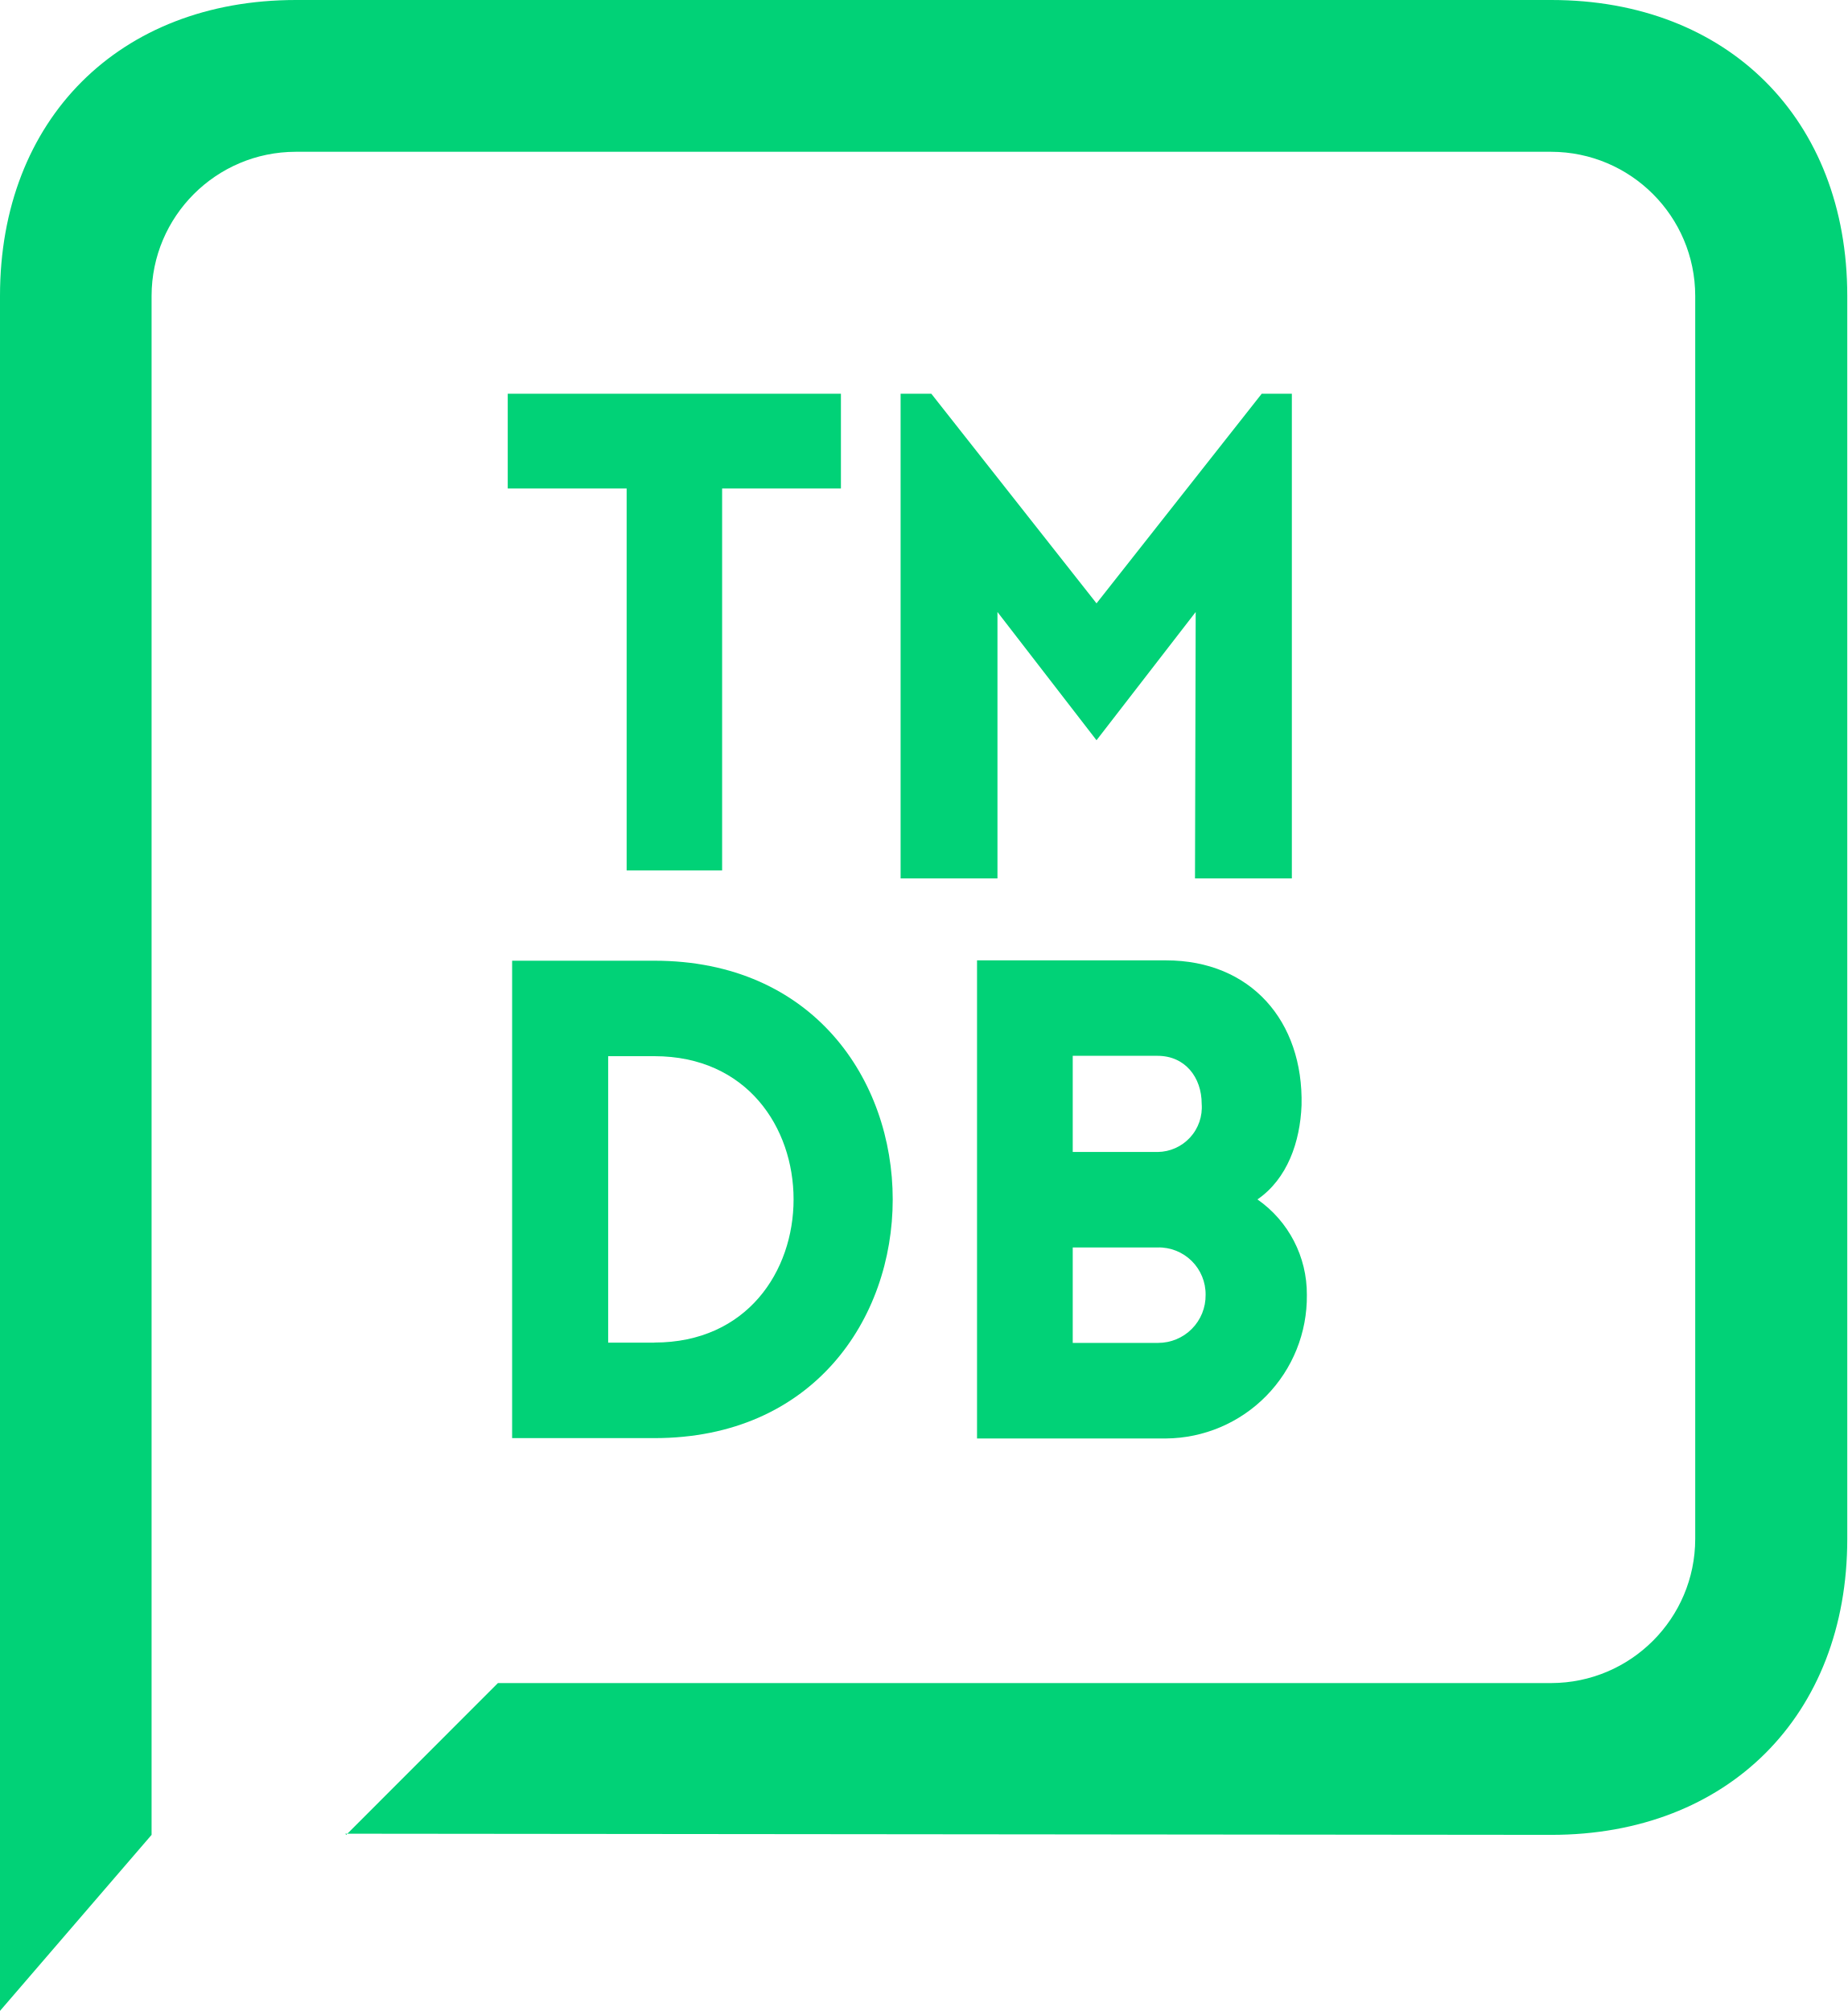
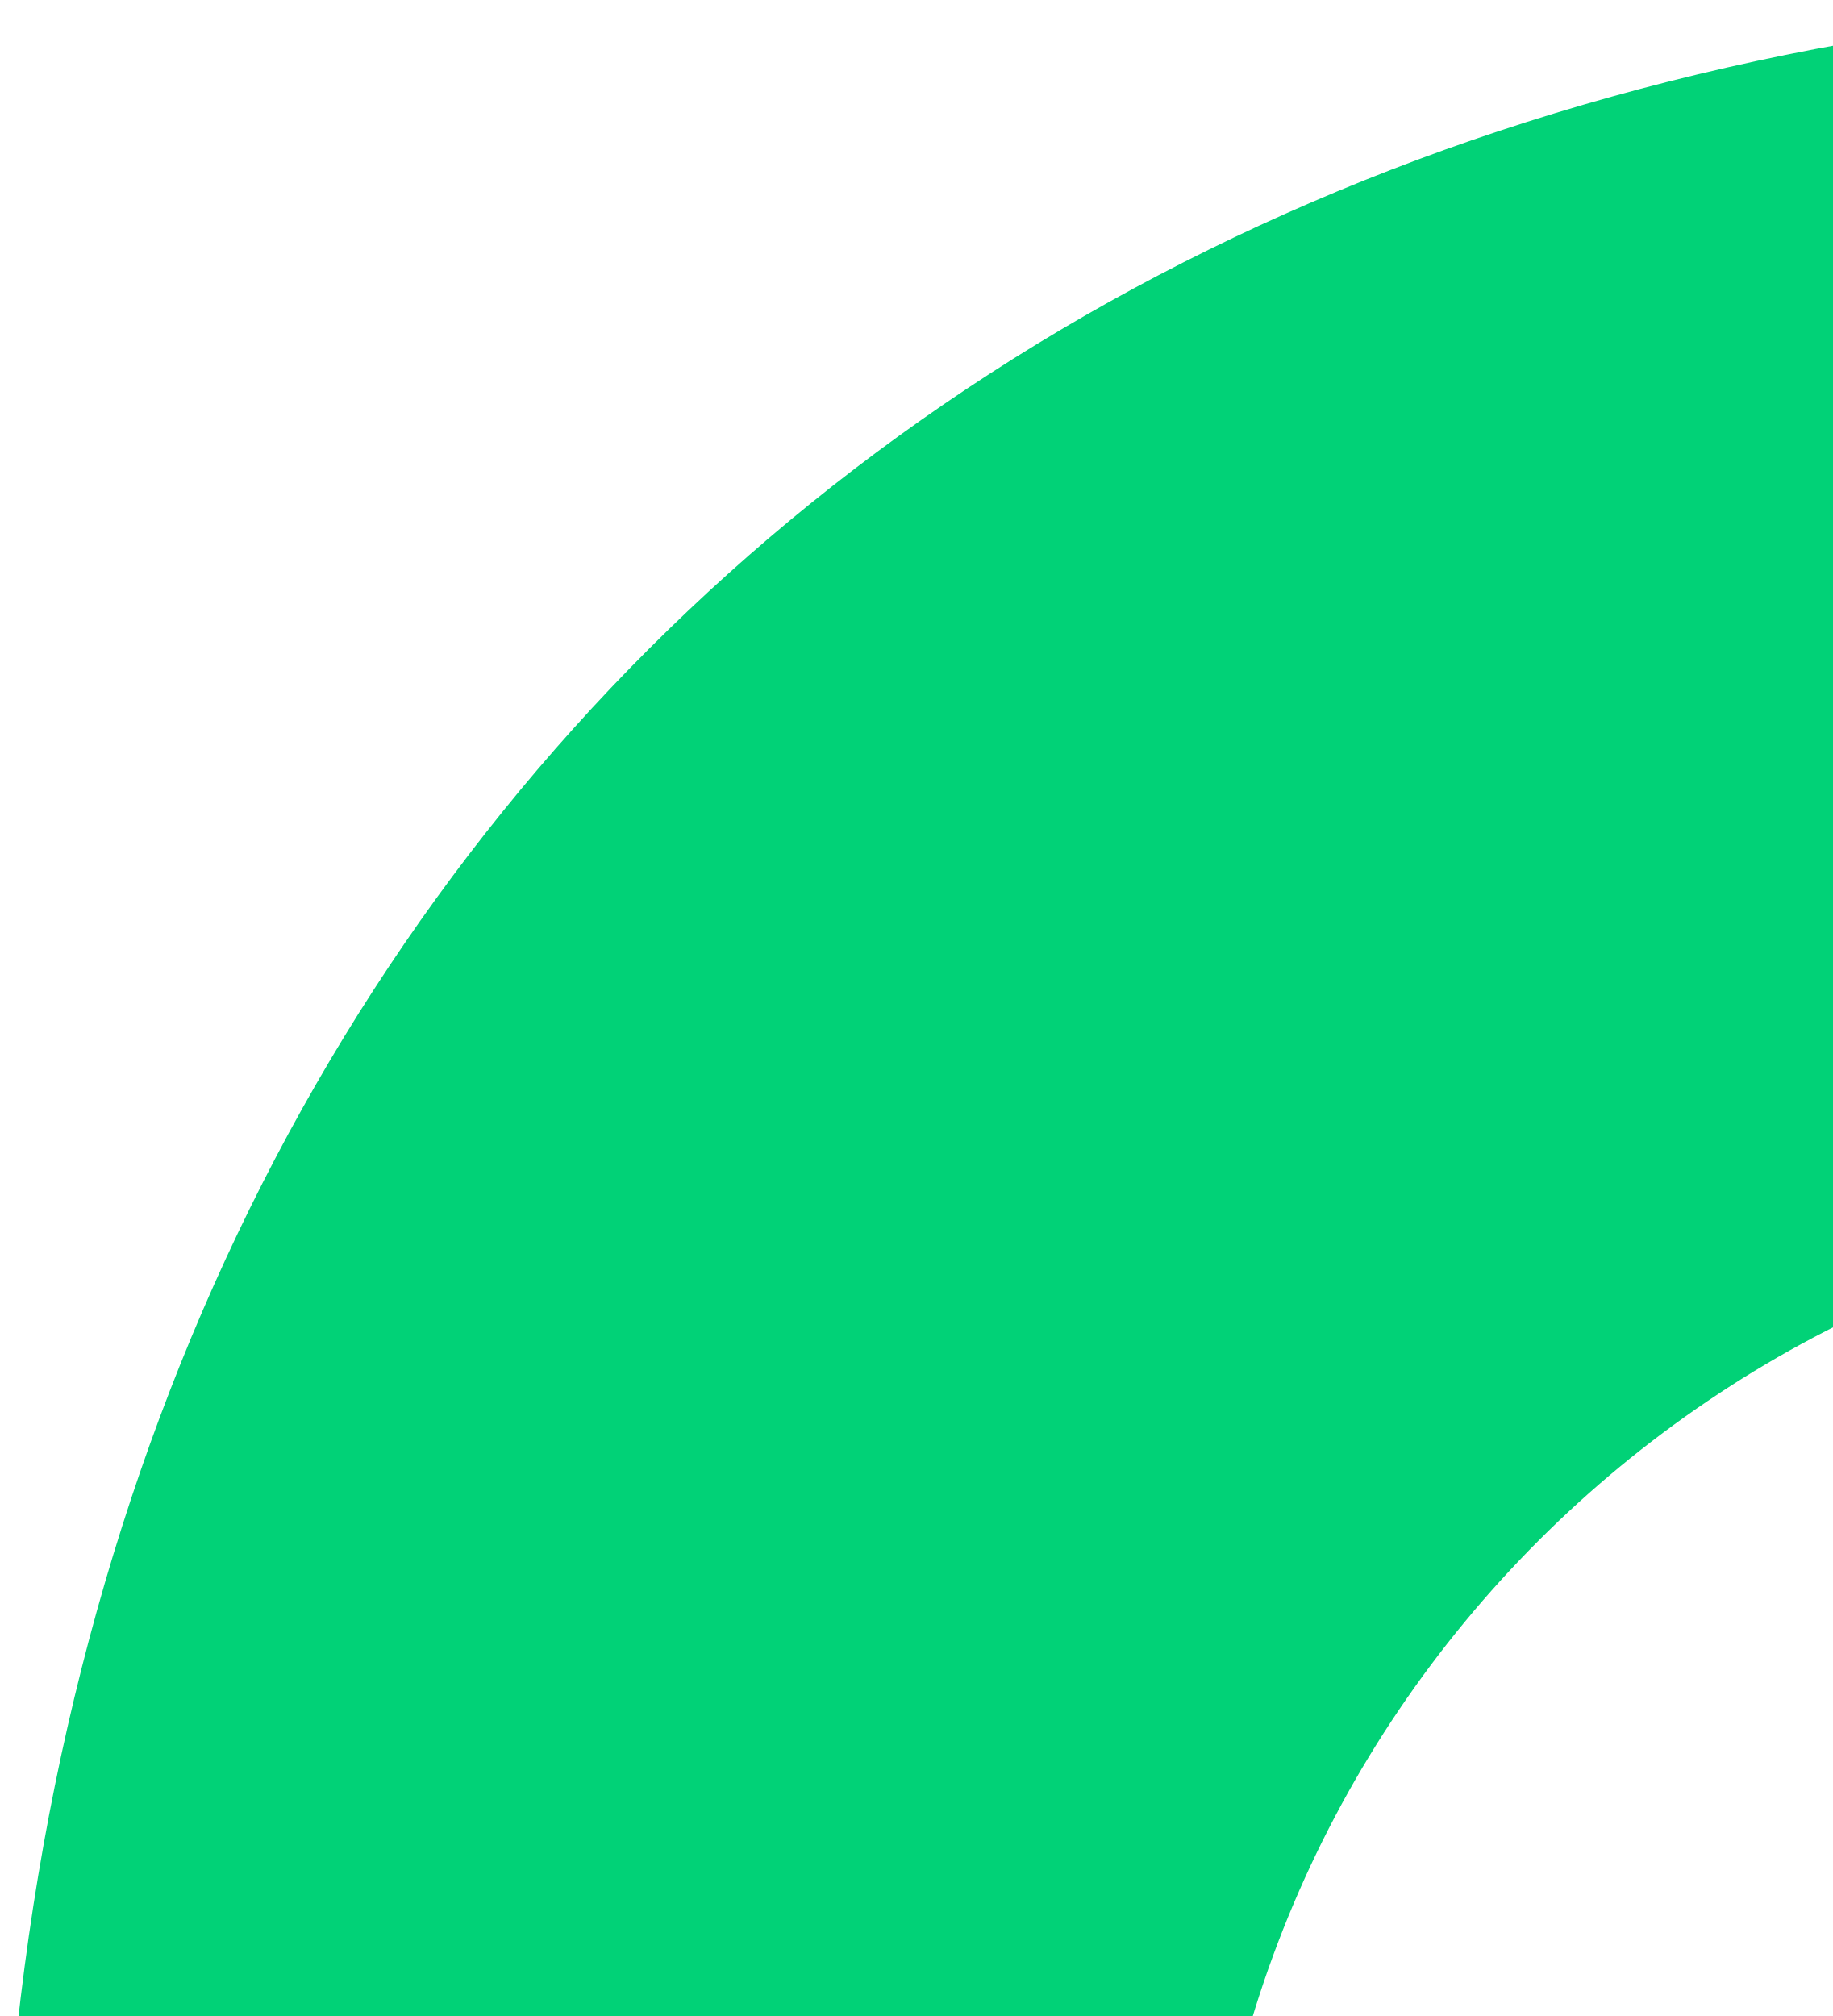
- <svg xmlns="http://www.w3.org/2000/svg" id="Layer_1" data-name="Layer 1" viewBox="0 0 160.02 174.22">
+ <svg xmlns="http://www.w3.org/2000/svg" id="Layer_1" data-name="Layer 1" viewBox="0 0 20 22">
  <defs>
    <style>.cls-1{fill:#01d277;}</style>
  </defs>
  <path class="cls-1" d="M2868.25,2996c15.29,0,25.63-10.34,25.63-25.63v-107.7c0-15.29-10.34-25.63-25.63-25.63H2759.5c-15.29,0-25.63,10.34-25.63,25.63v148.58L2747,2996h0V2862.67a12.5,12.5,0,0,1,12.48-12.48h108.75a12.5,12.5,0,0,1,12.48,12.48v107.7a12.5,12.5,0,0,1-12.48,12.48H2777L2763.86,2996l-0.08-.1" transform="translate(-2733.87 -2837.04)" />
  <path class="cls-1" d="M2790.55,2920.27h-12.32v41.36h12.32C2818.08,2961.63,2818.08,2920.27,2790.55,2920.27Zm0,33.09h-4v-24.82h4C2806.63,2928.54,2806.63,2953.35,2790.55,2953.35Z" transform="translate(-2733.87 -2837.04)" />
  <polygon class="cls-1" points="54.28 75.41 62.55 75.41 62.55 42.32 72.84 42.32 72.84 34.11 43.98 34.11 43.98 42.32 54.28 42.32 54.28 75.41" />
  <polygon class="cls-1" points="94.98 52.27 80.67 34.11 78.01 34.11 78.01 76.1 86.4 76.1 86.4 53.02 94.98 64.13 103.57 53.02 103.51 76.1 111.9 76.1 111.9 34.11 109.29 34.11 94.98 52.27" />
  <path class="cls-1" d="M2842.79,2940.95c2.6-1.79,3.7-5,3.82-8.16,0.17-7.29-4.4-12.55-11.74-12.55H2818.5v41.42h16.37a12.3,12.3,0,0,0,12.2-12.44A10,10,0,0,0,2842.79,2940.95Zm-16-12.44h7.35c2.37,0,3.82,1.85,3.82,4.16a3.87,3.87,0,0,1-3.82,4.17h-7.35v-8.33Zm7.35,24.87h-7.35v-8.27h7.35a4.06,4.06,0,0,1,4.16,4.11A4.11,4.11,0,0,1,2834.18,2953.38Z" transform="translate(-2733.87 -2837.04)" />
</svg>
